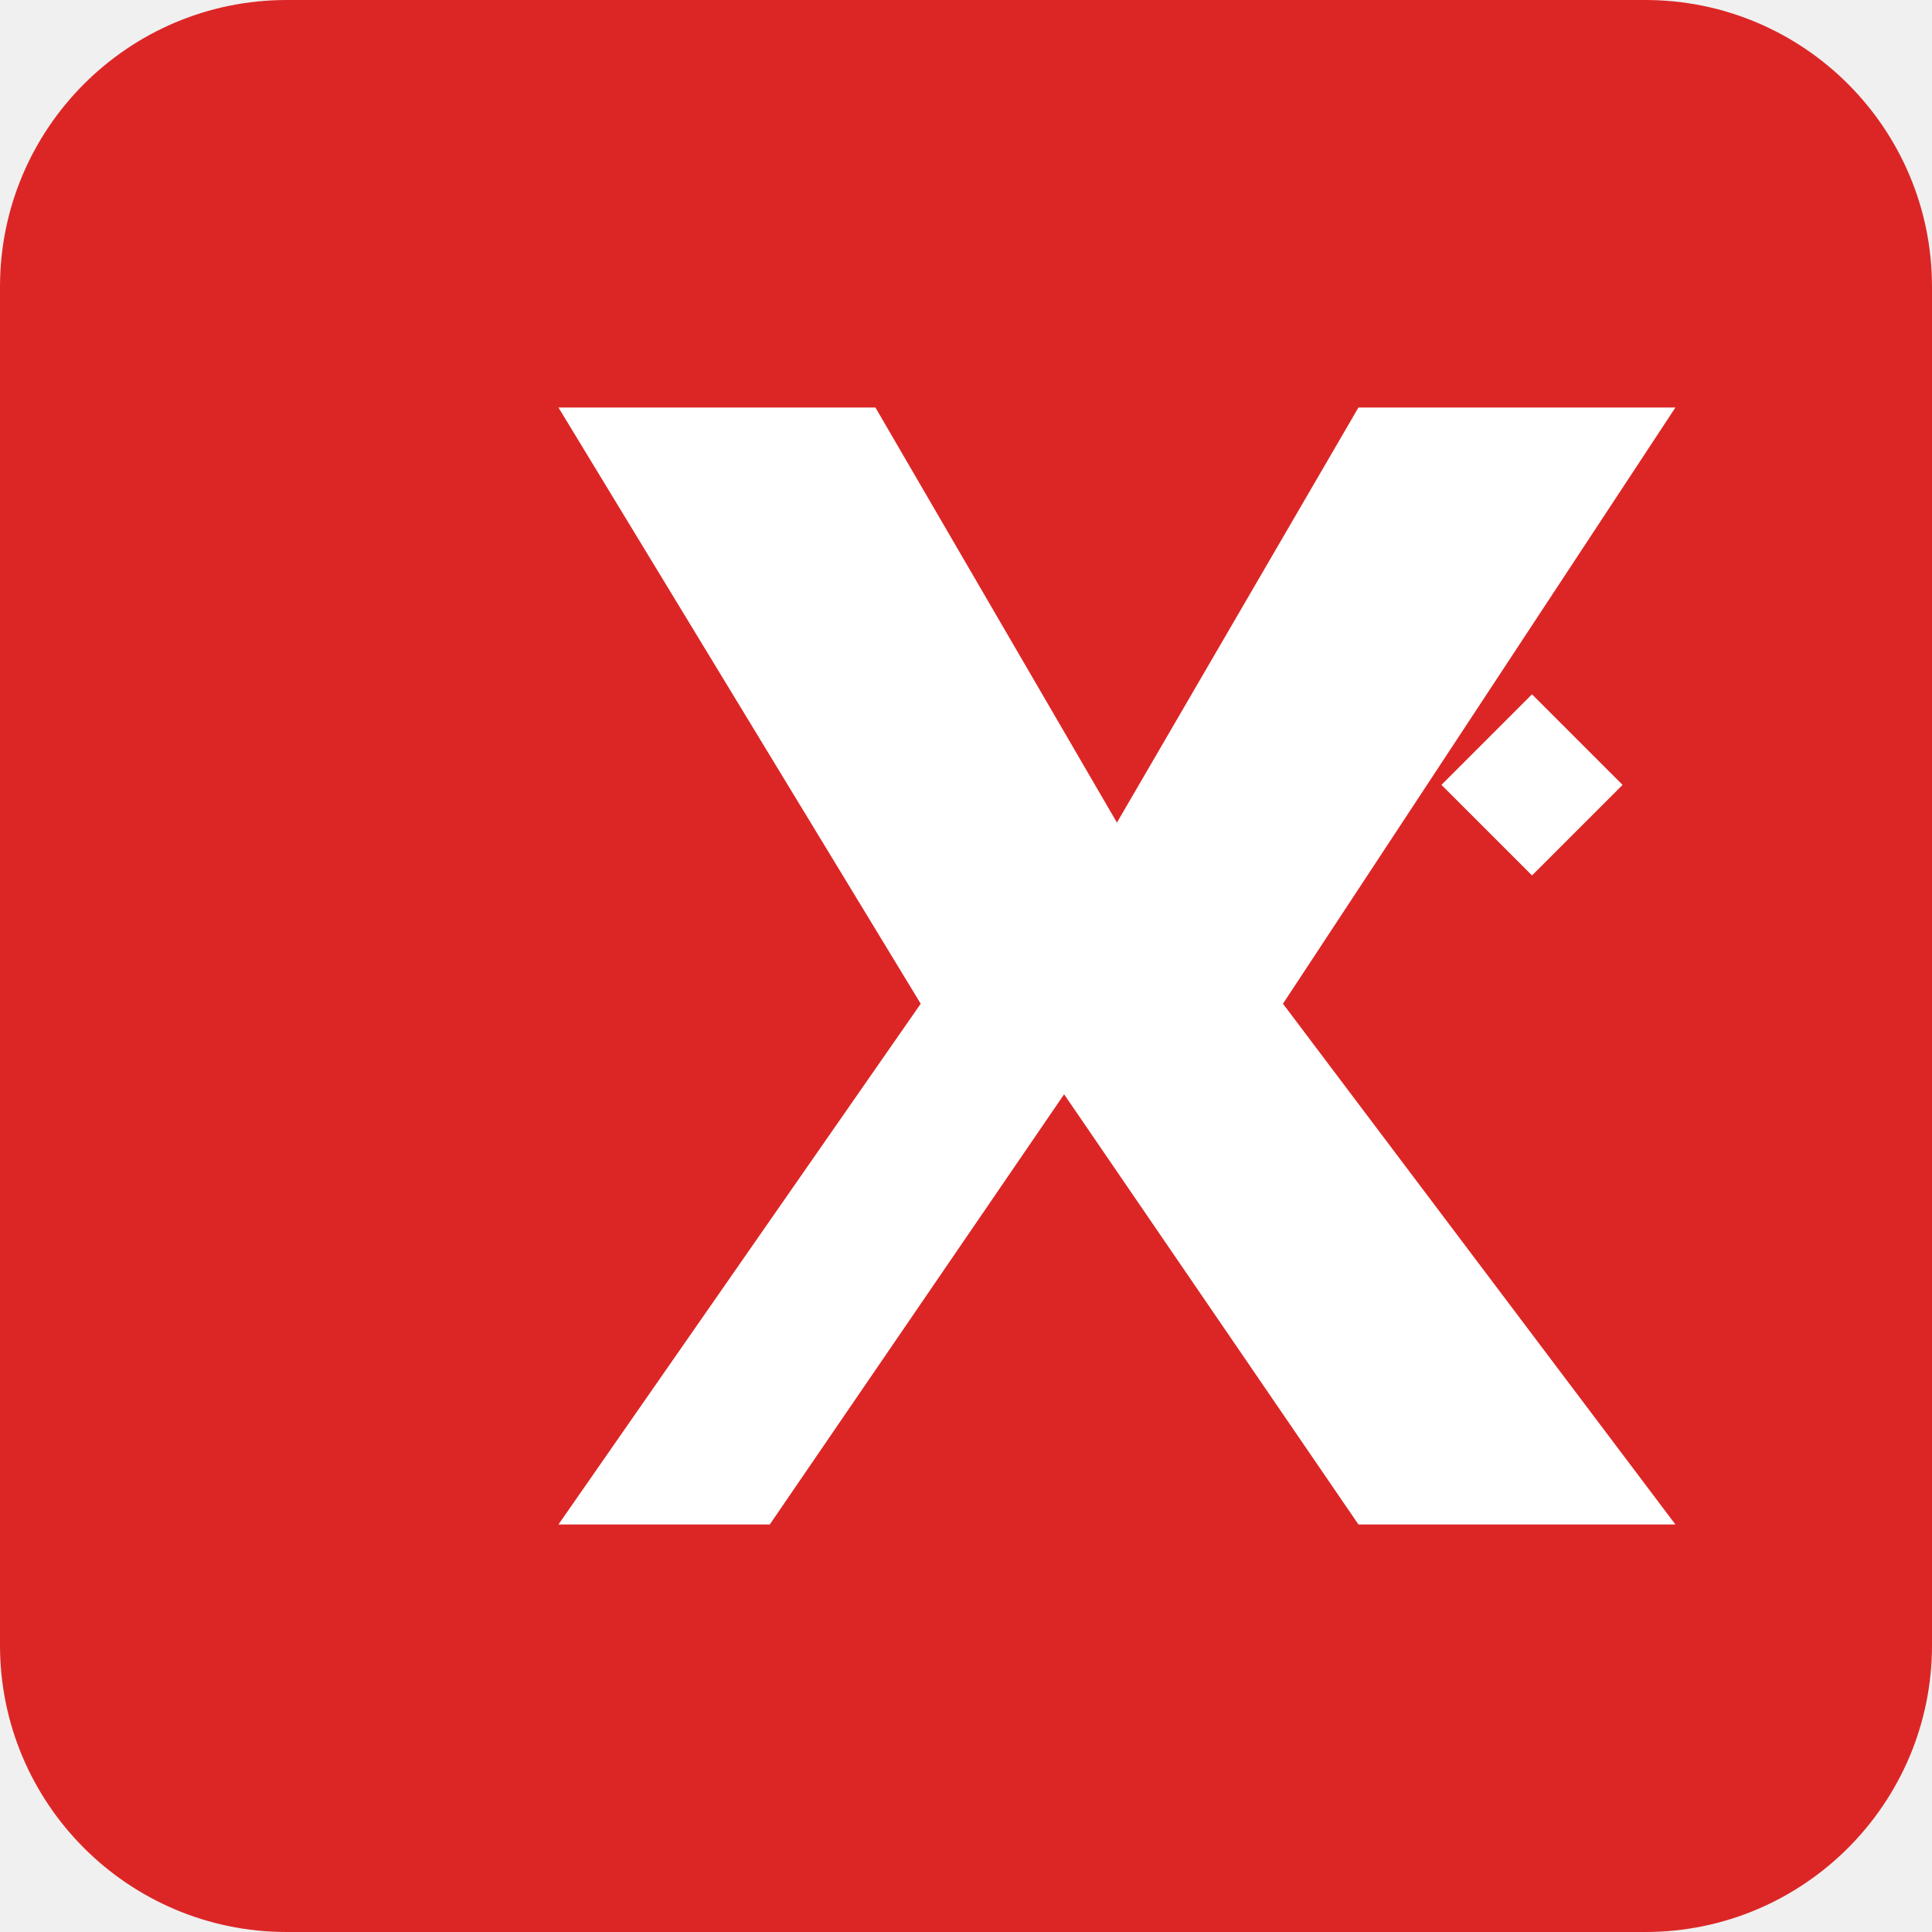
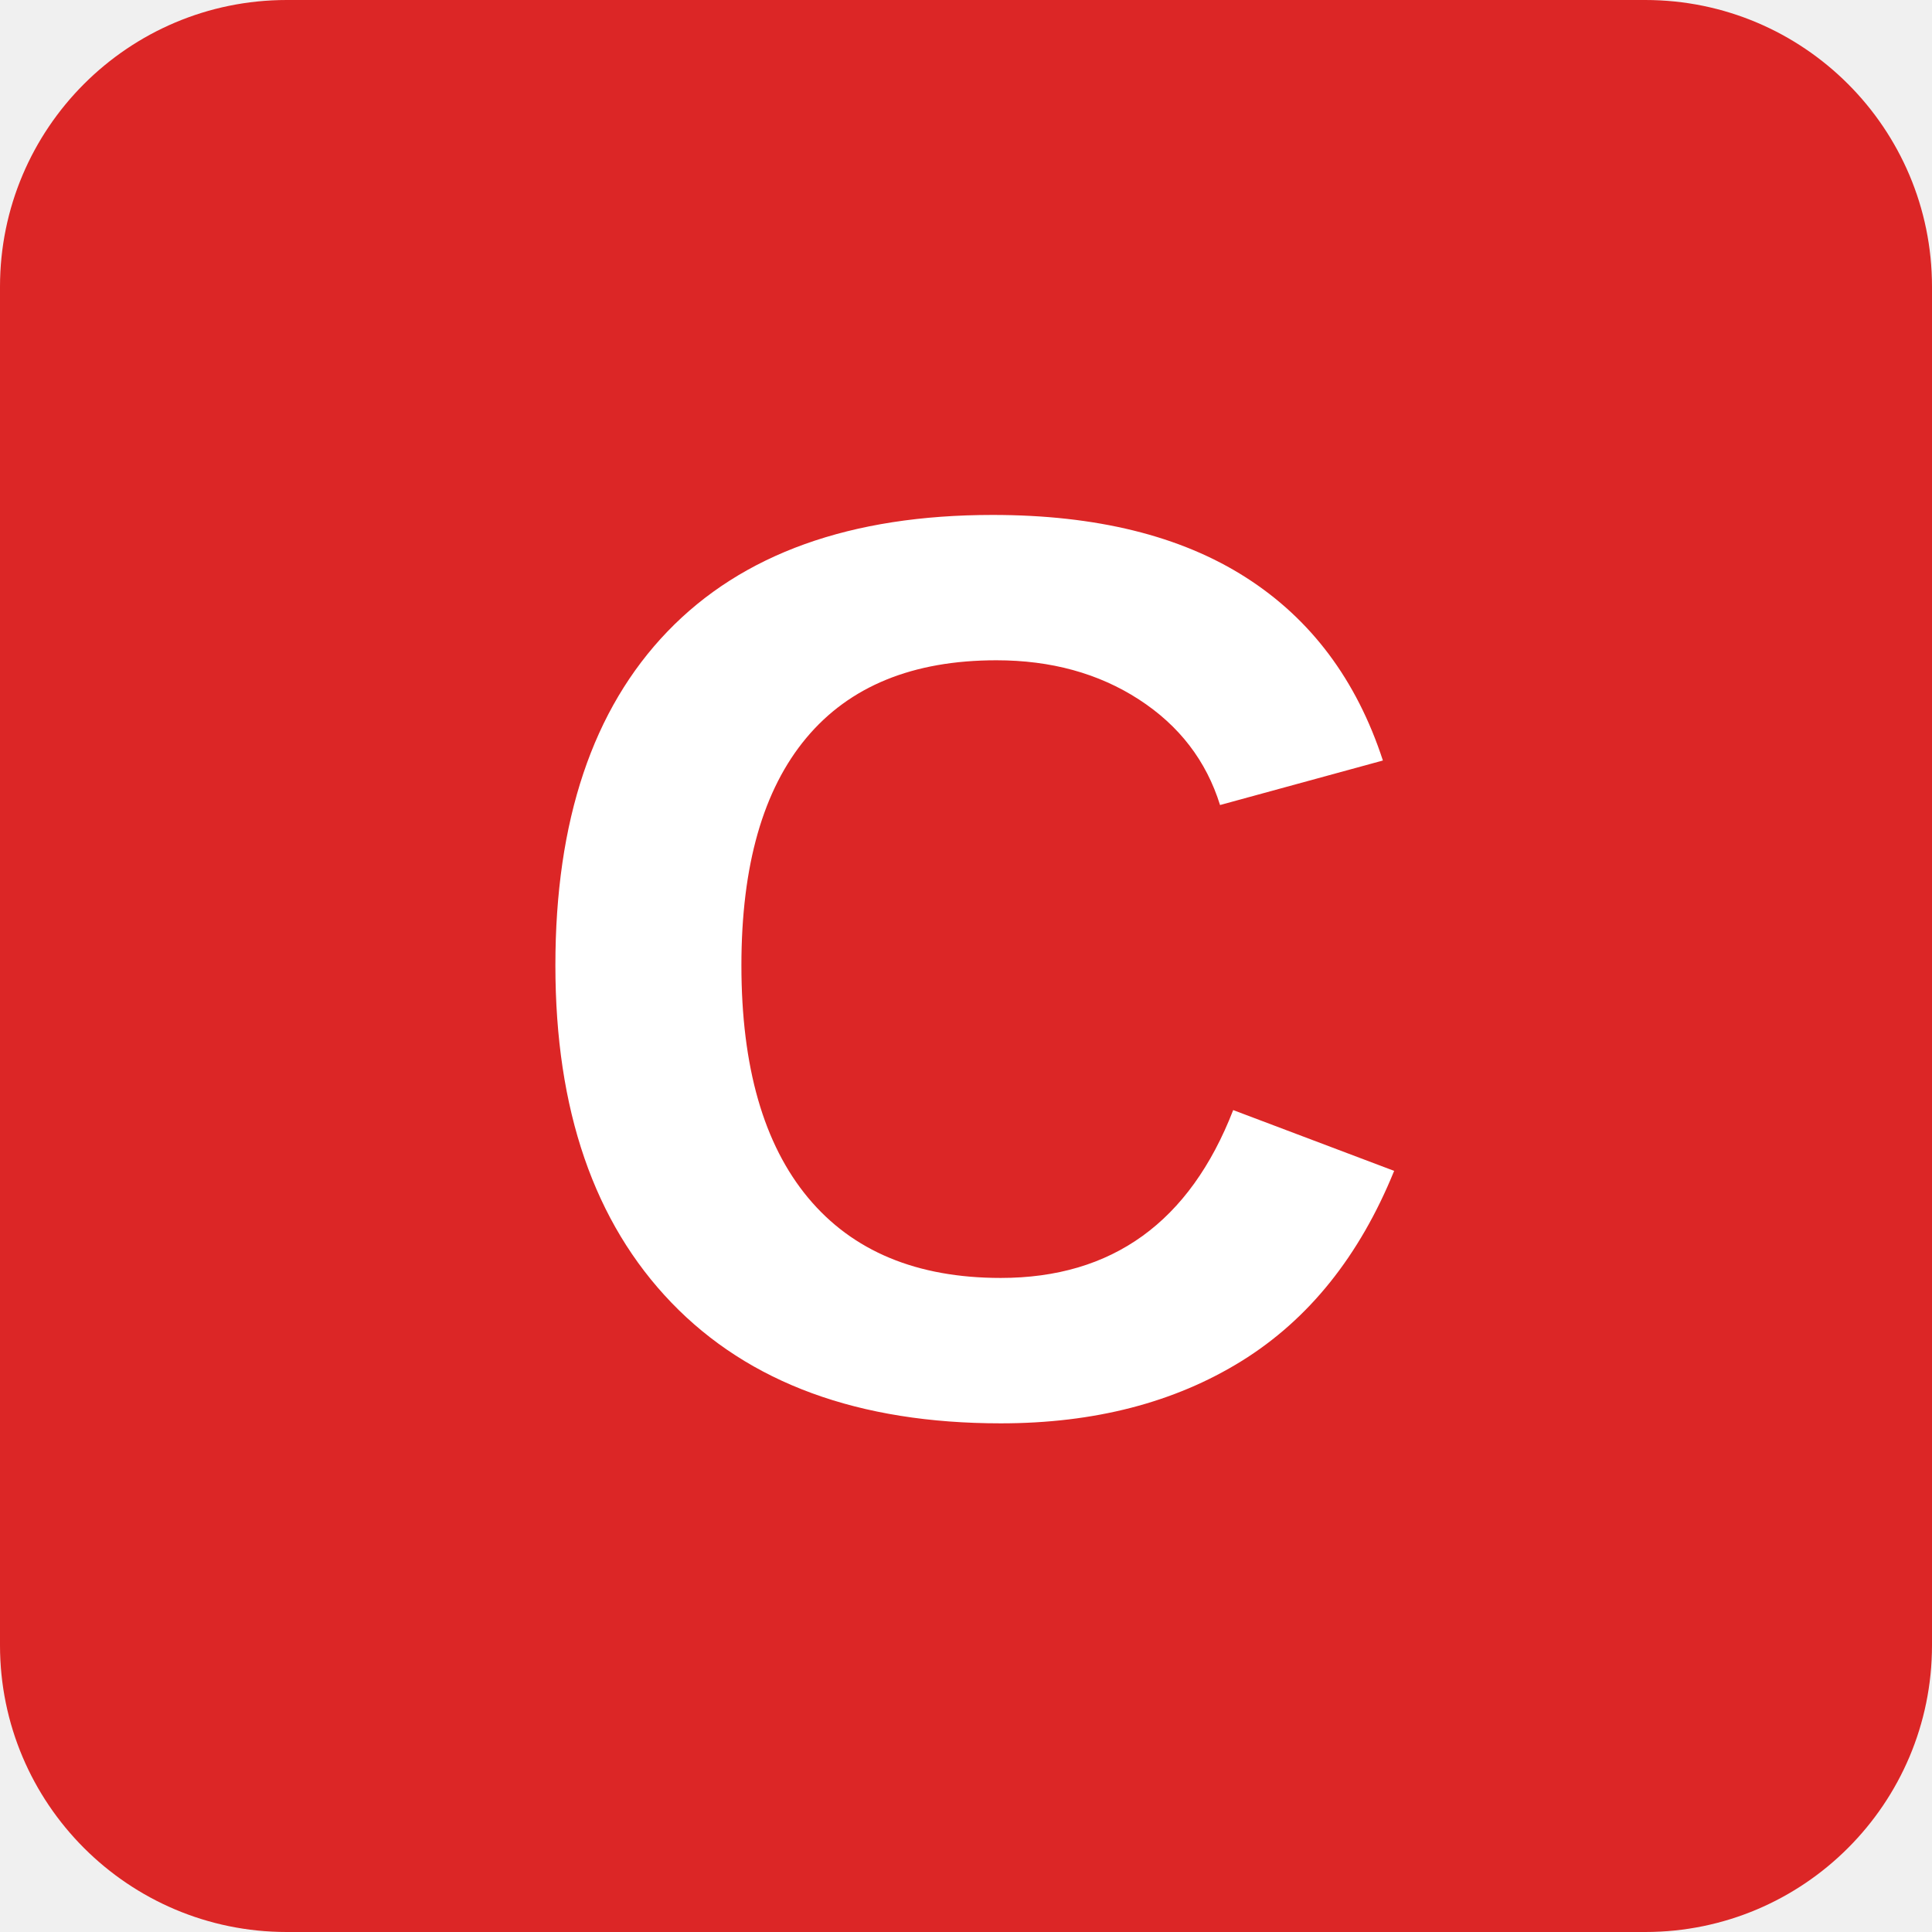
<svg xmlns="http://www.w3.org/2000/svg" viewBox="0 0 512 512">
  <rect width="512" height="512" rx="76" fill="#dc2626" />
-   <g fill="#fff">
-     <polygon points="148,108 232,108 296,218 360,108 444,108 340,266 444,404 360,404 282,290 204,404 148,404 244,266" />
-     <polygon points="406,184 430,208 406,232 382,208" />
-   </g>
+   <text x="256" y="256" text-anchor="middle" dominant-baseline="central" font-family="Arial, Helvetica, sans-serif" font-weight="700" font-size="340" fill="#fff">C</text>
</svg>
